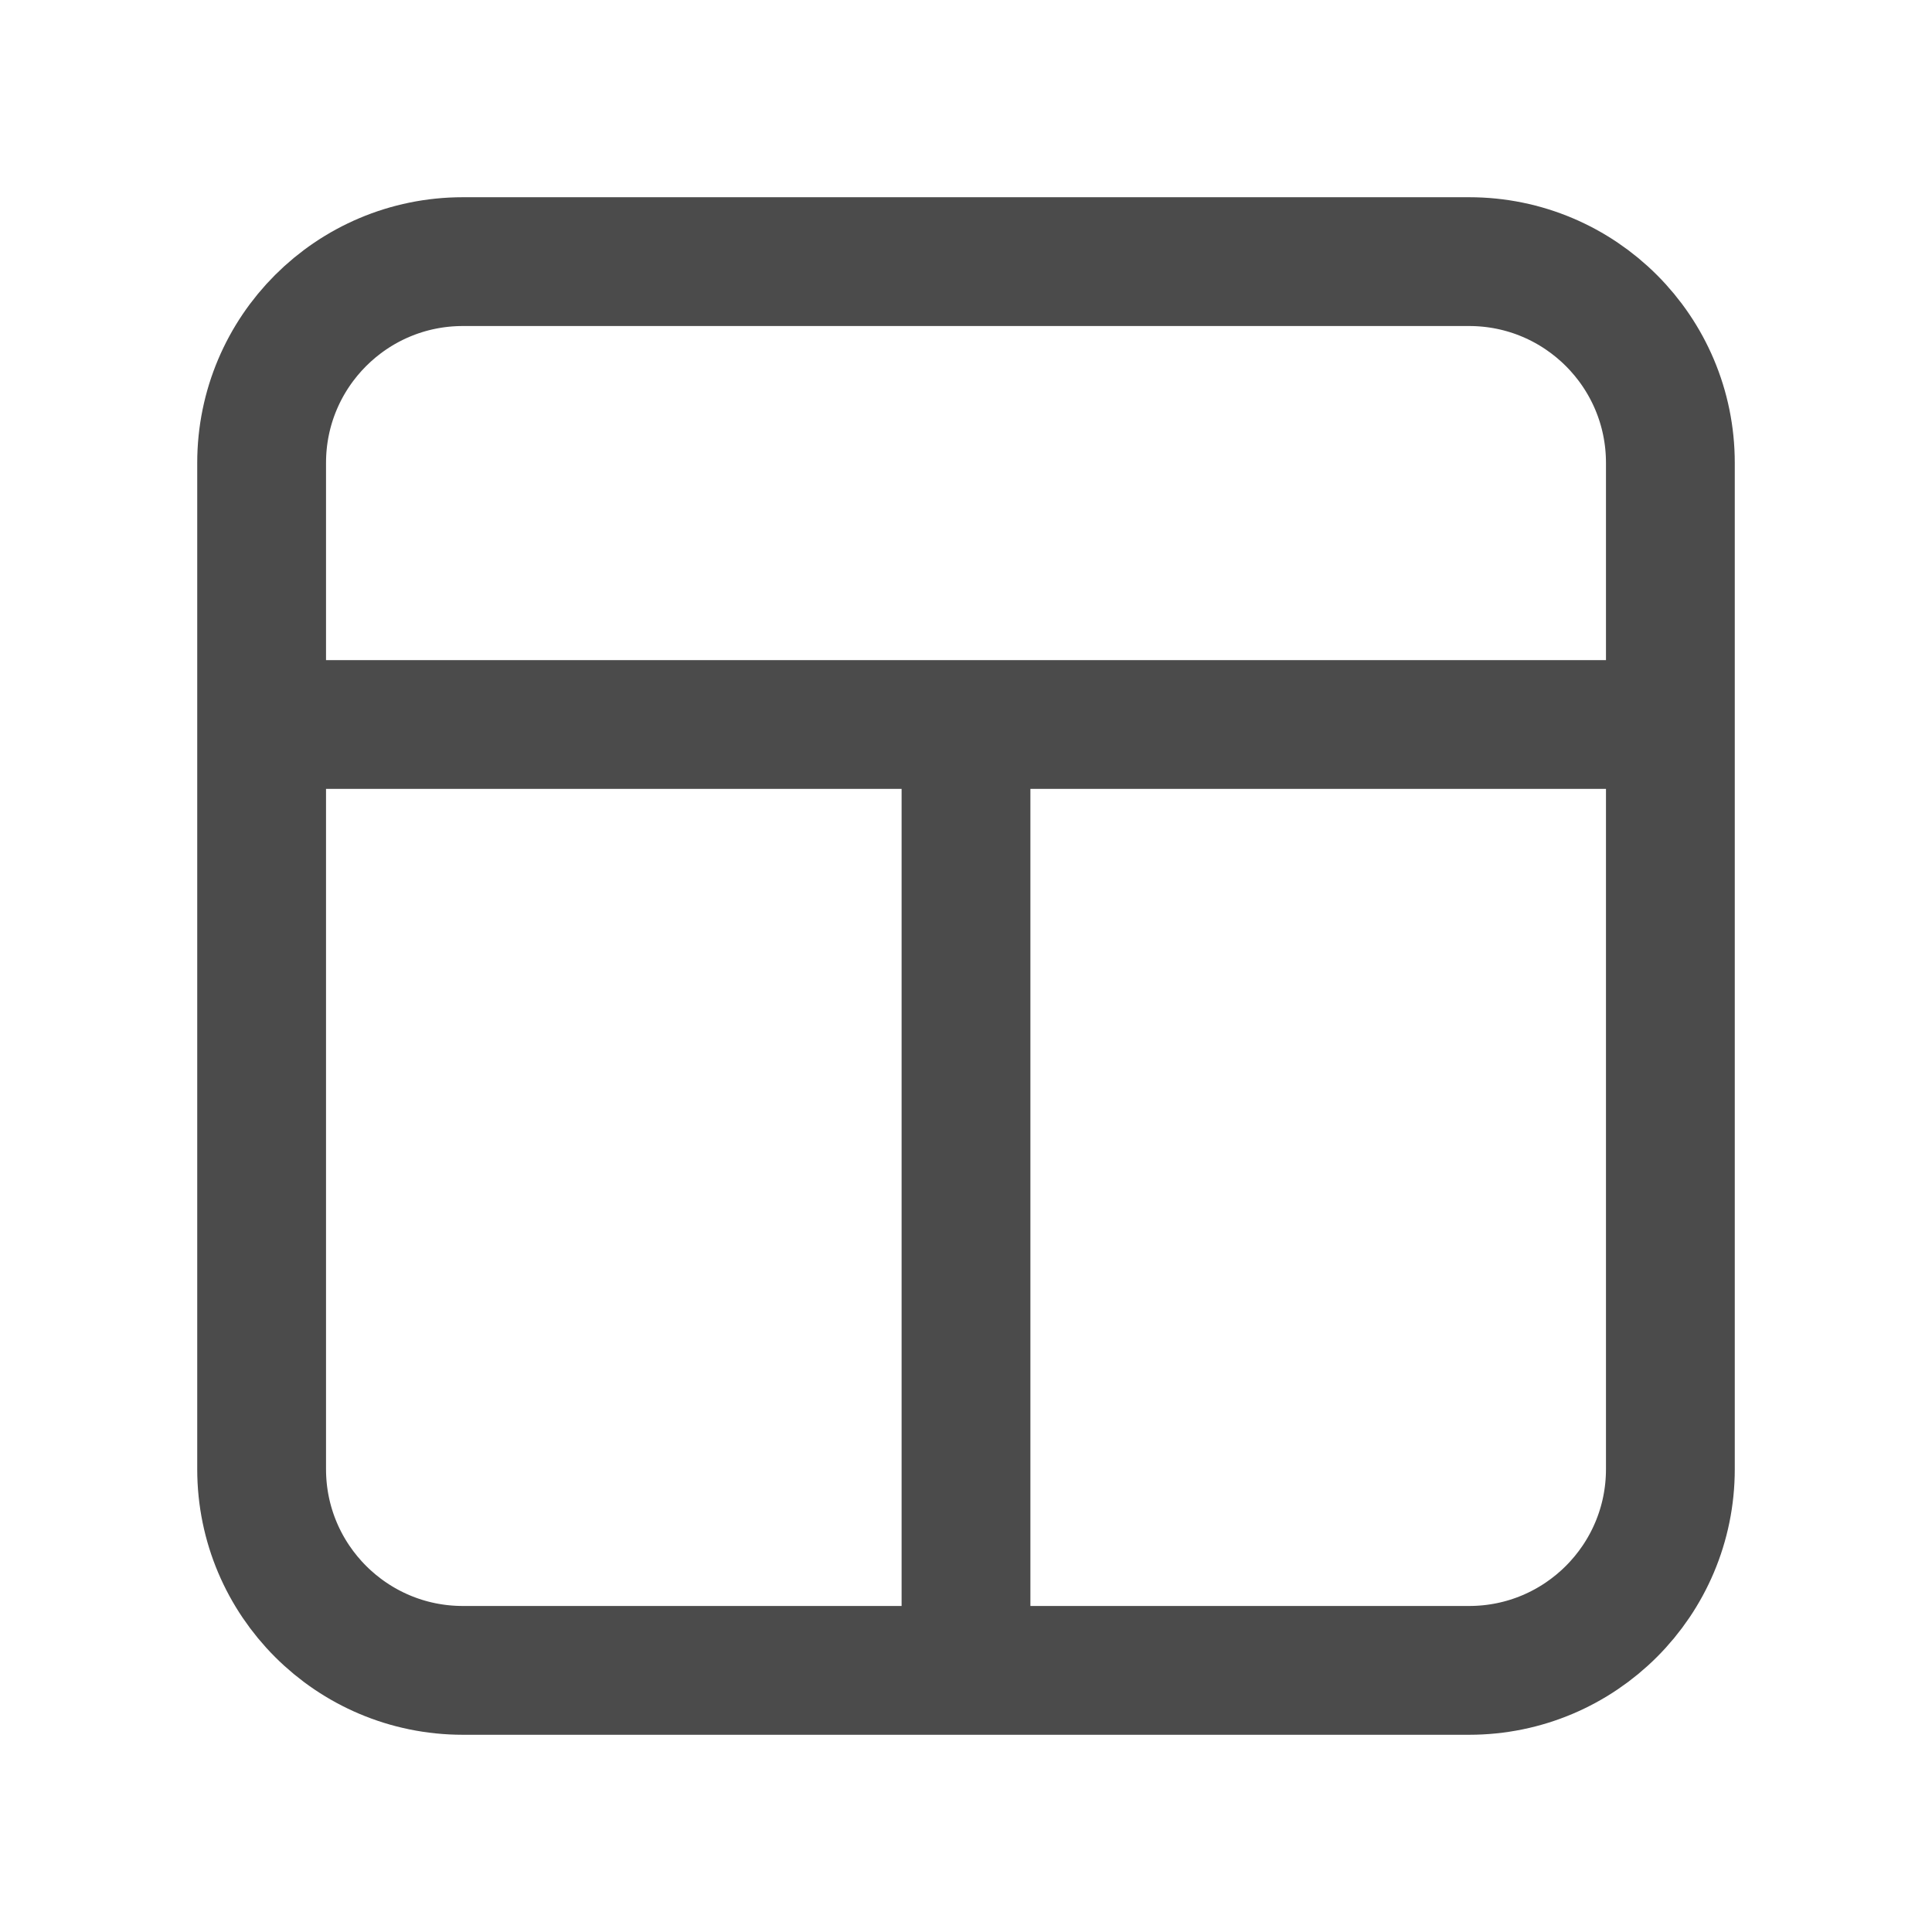
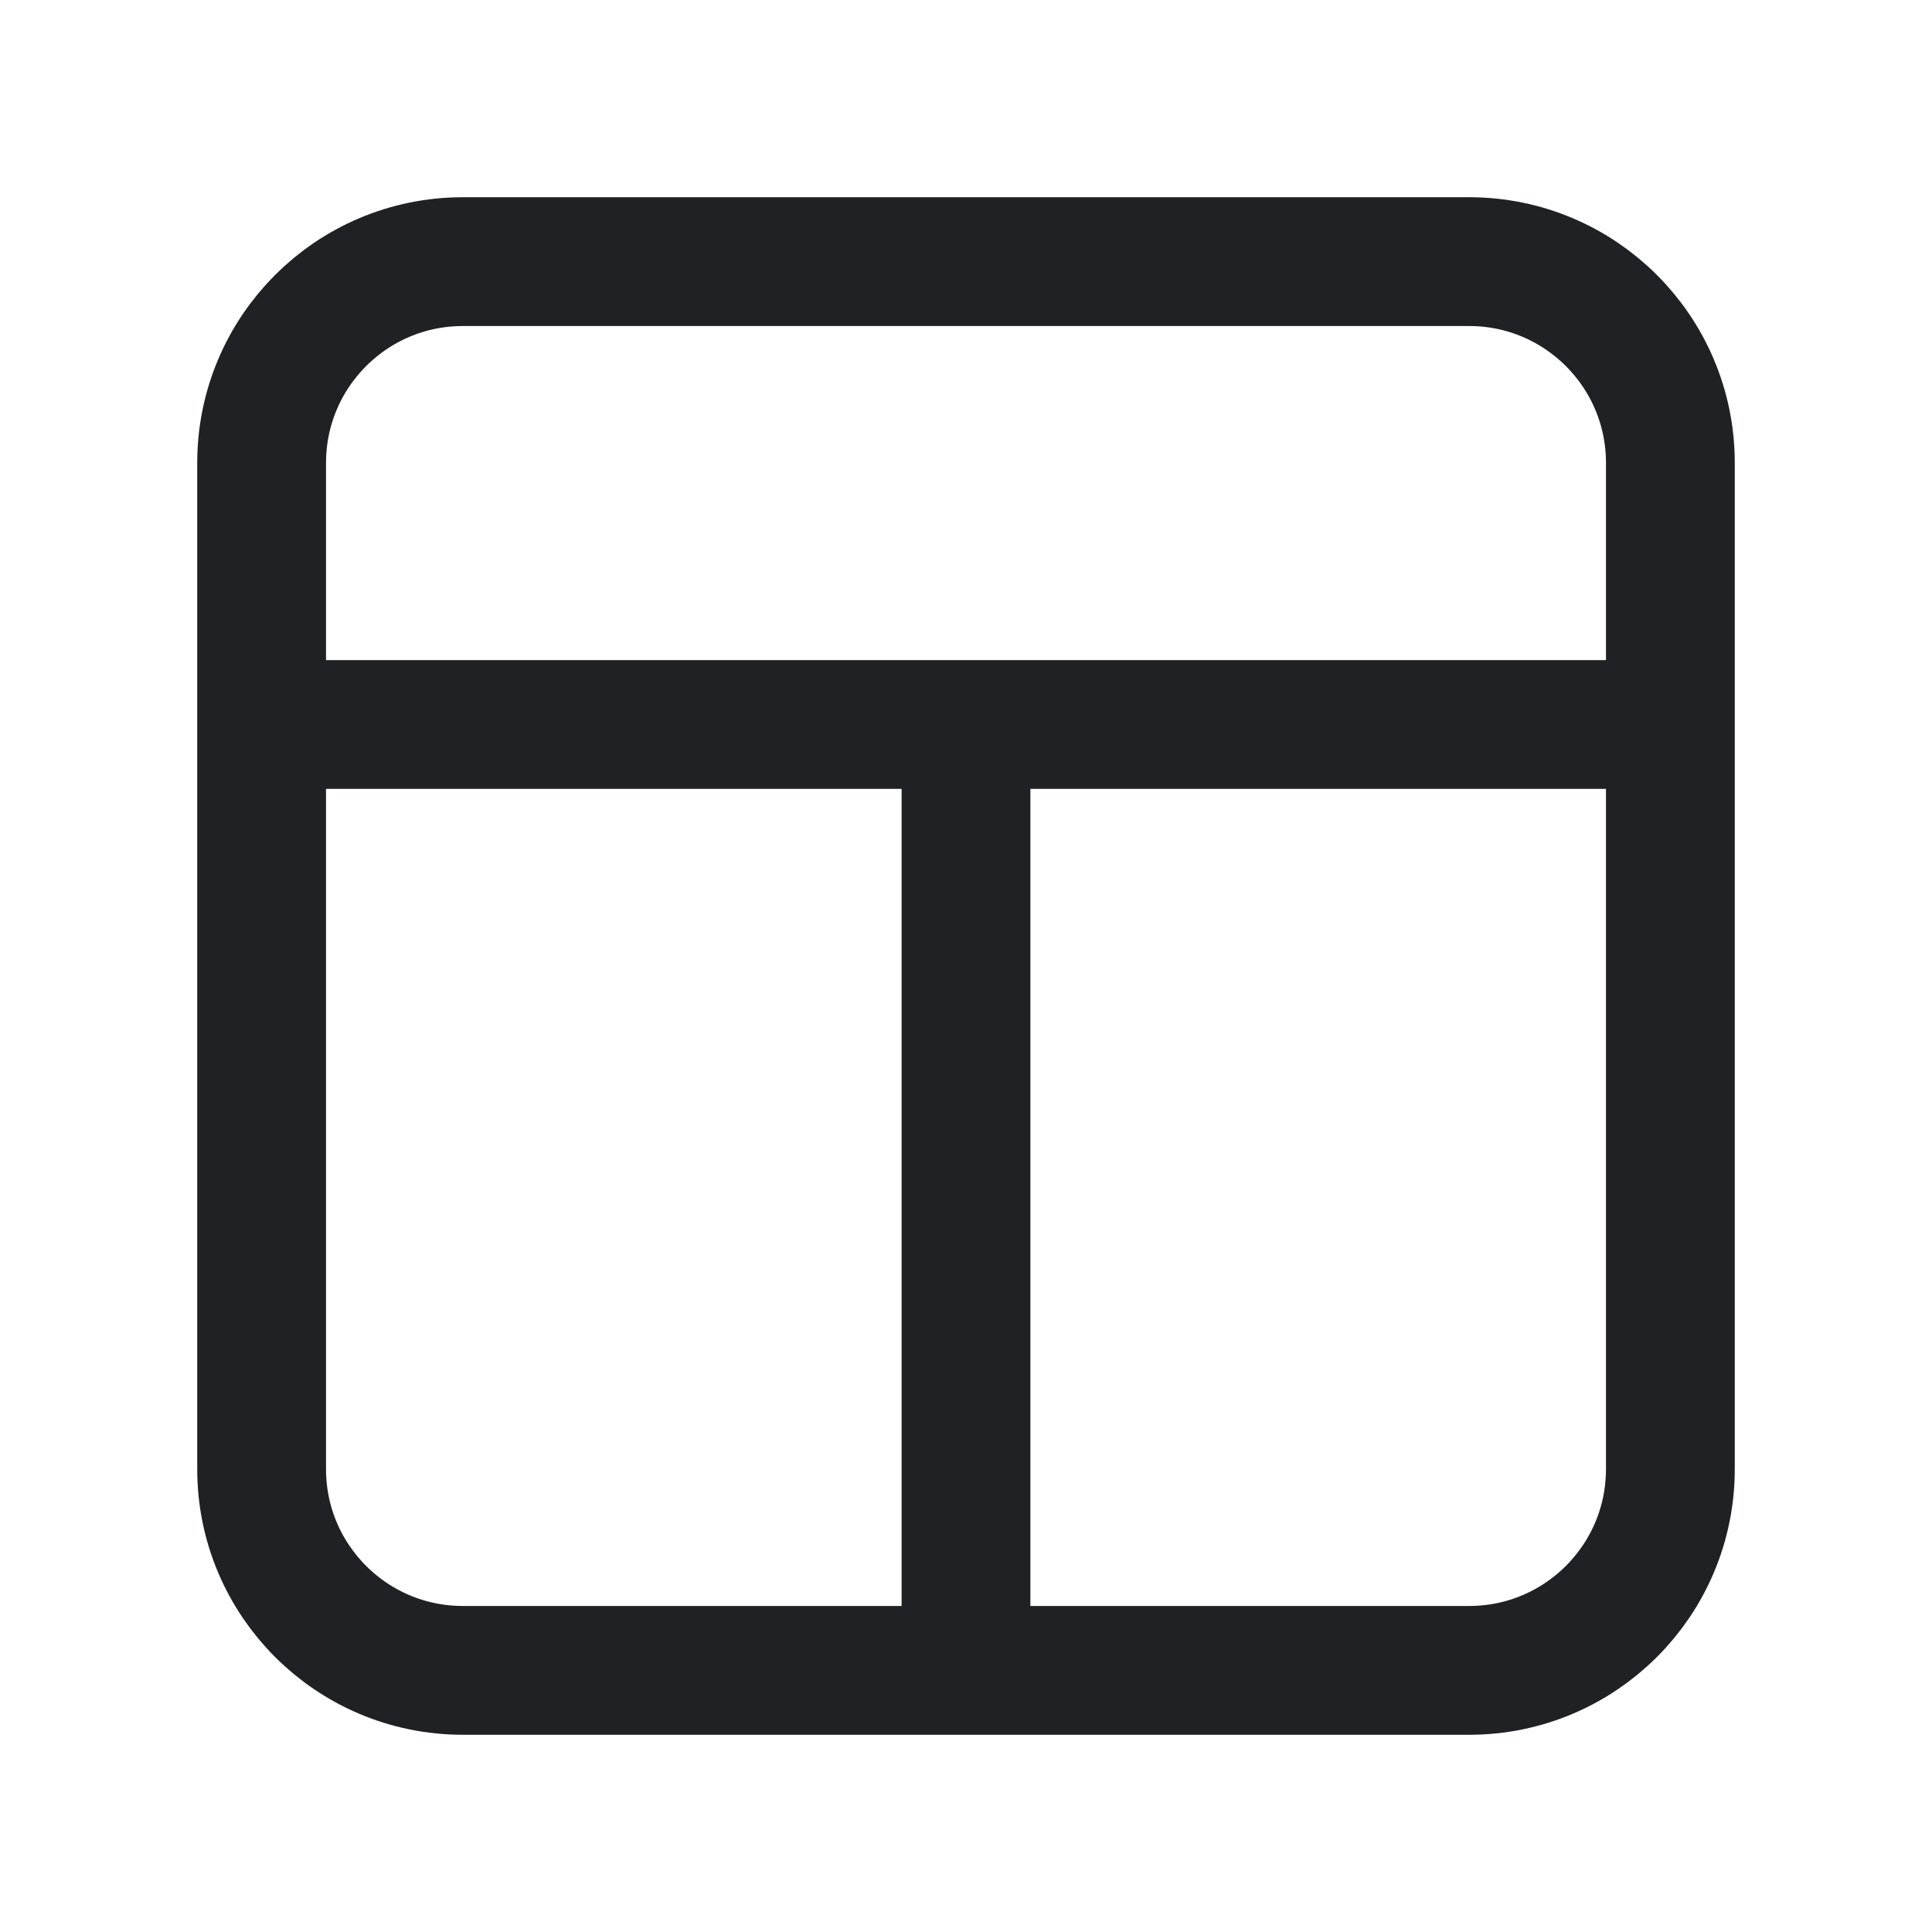
<svg xmlns="http://www.w3.org/2000/svg" viewBox="0 0 24 24">
-   <g fill="none" stroke="#4b4b4b" stroke-width="1.6" stroke-linecap="round" stroke-linejoin="round">
+   <g fill="none" stroke="#202124" stroke-width="1.6" stroke-linecap="round" stroke-linejoin="round">
    <rect x="3.25" y="3.25" width="17.5" height="17.5" rx="2.5" />
    <path d="M3.5 9h17M12 9v11.5" />
  </g>
</svg>
